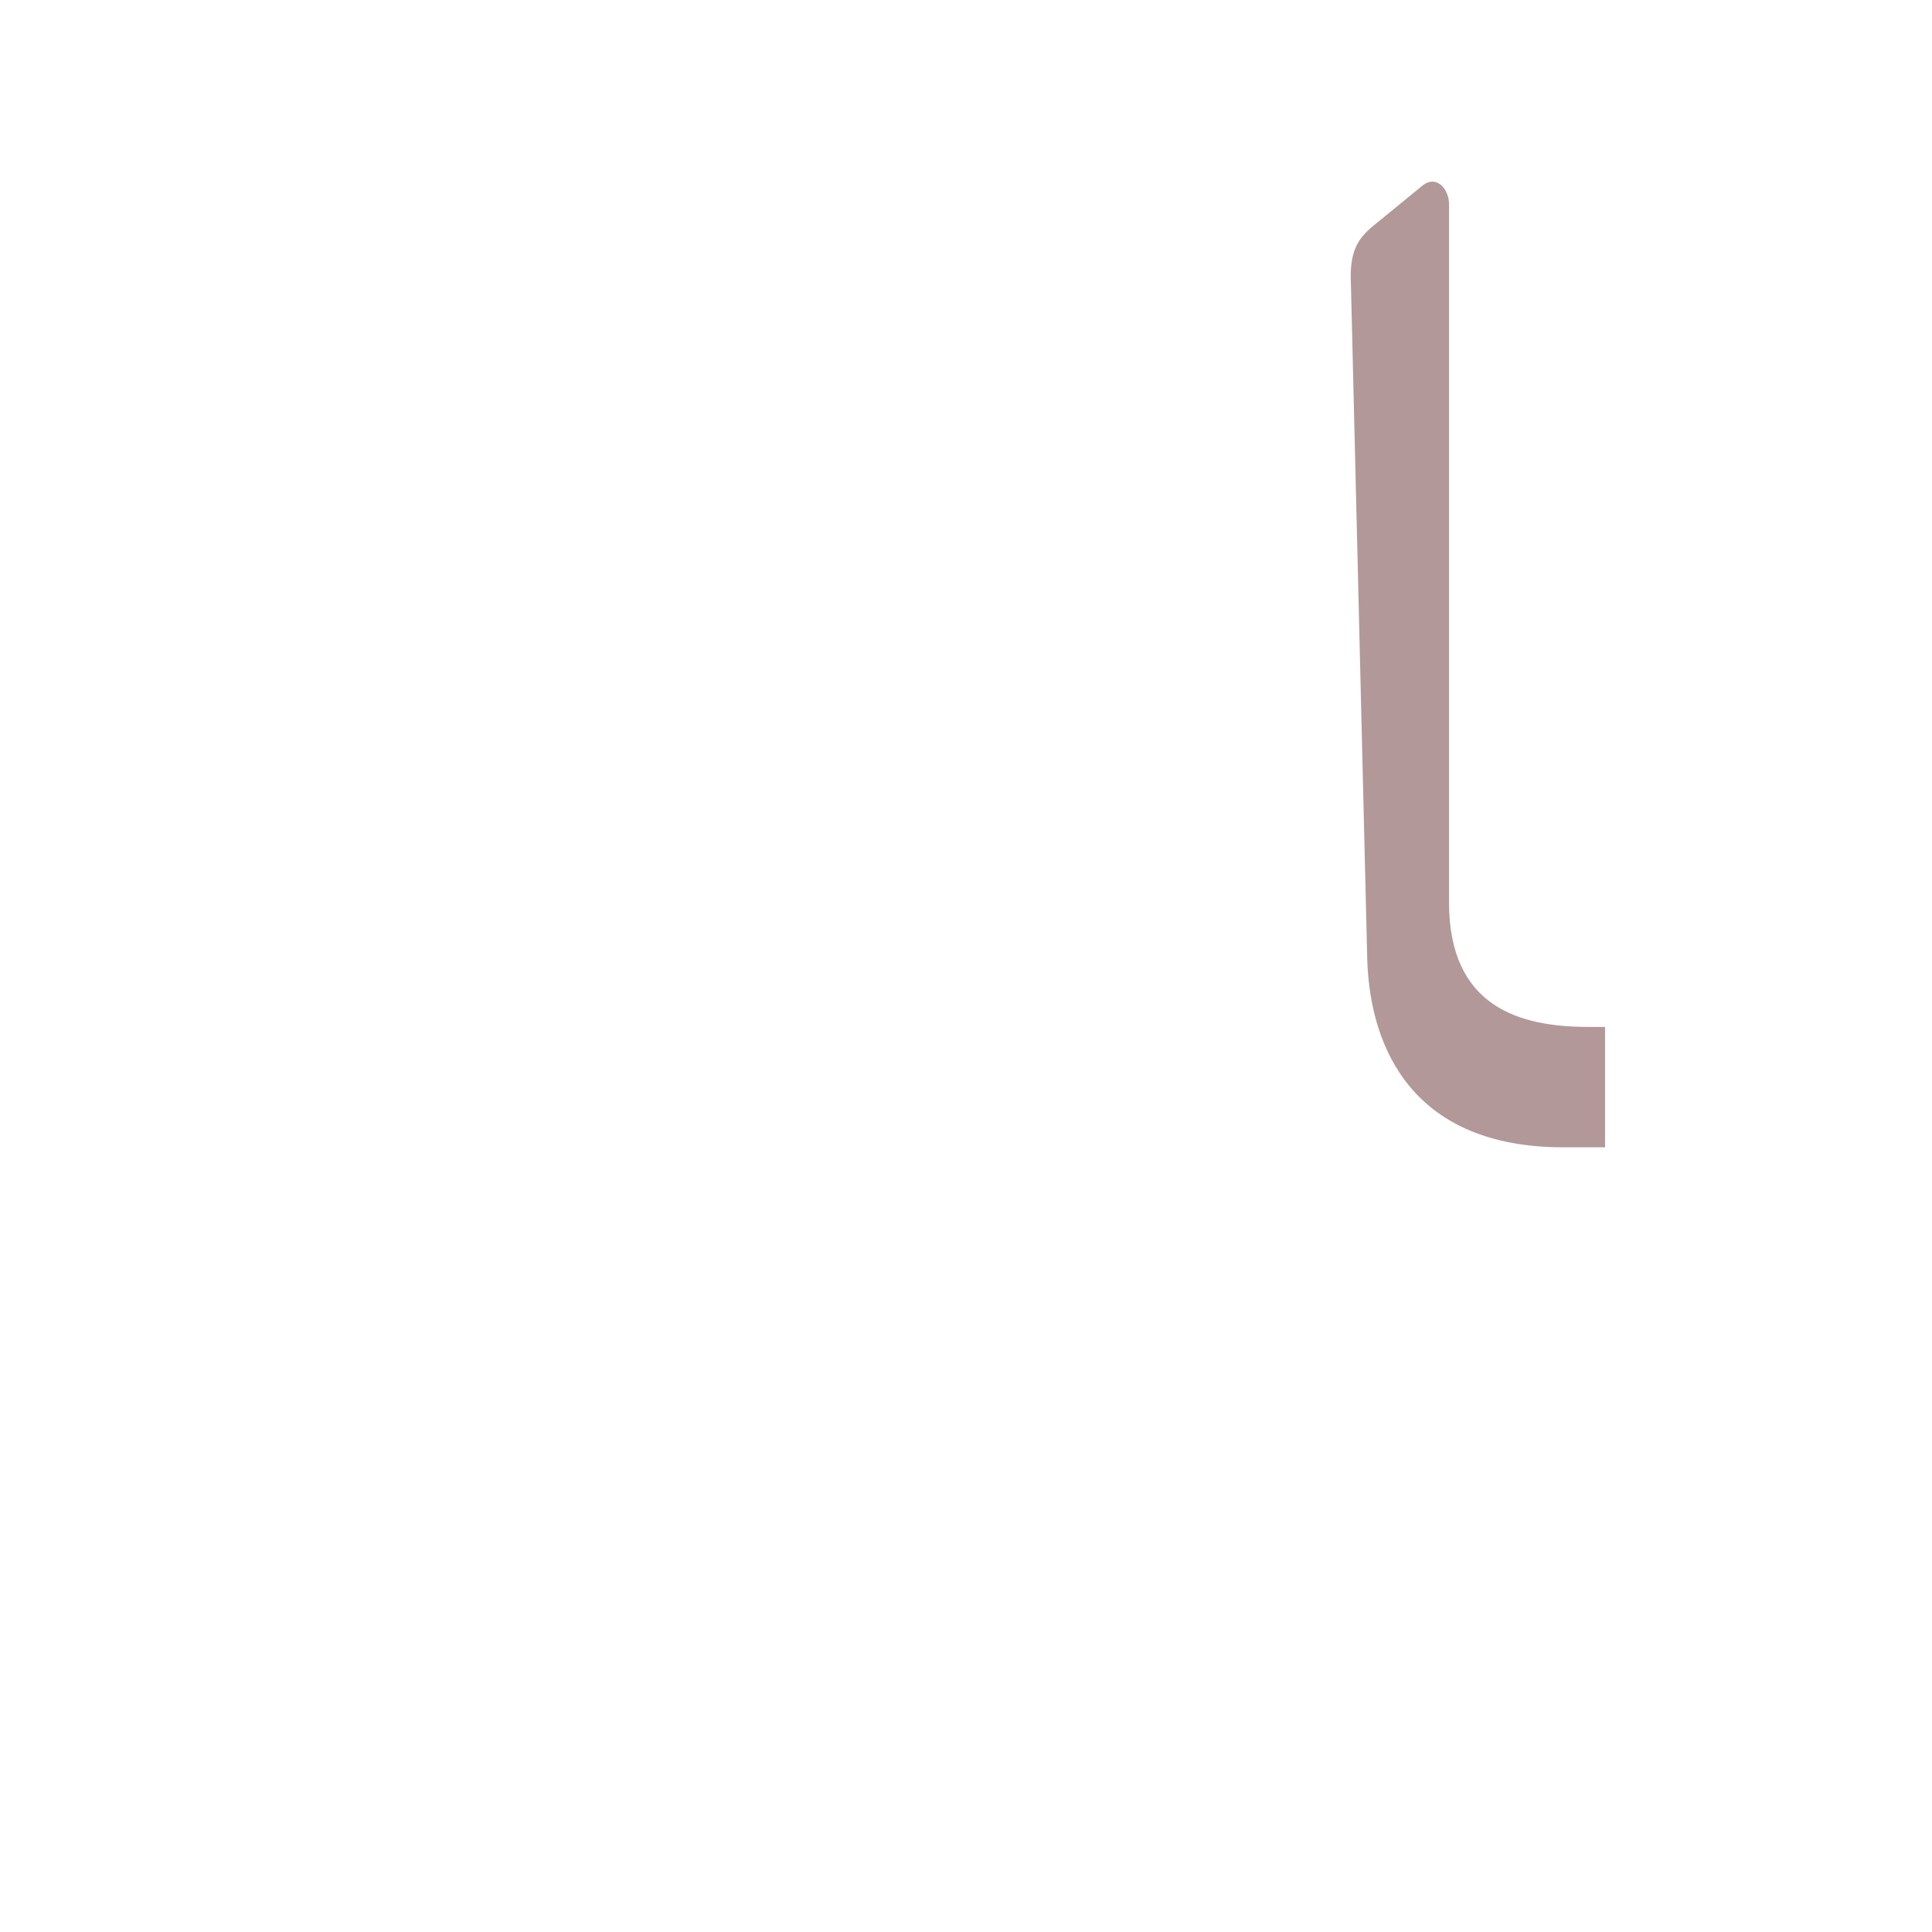
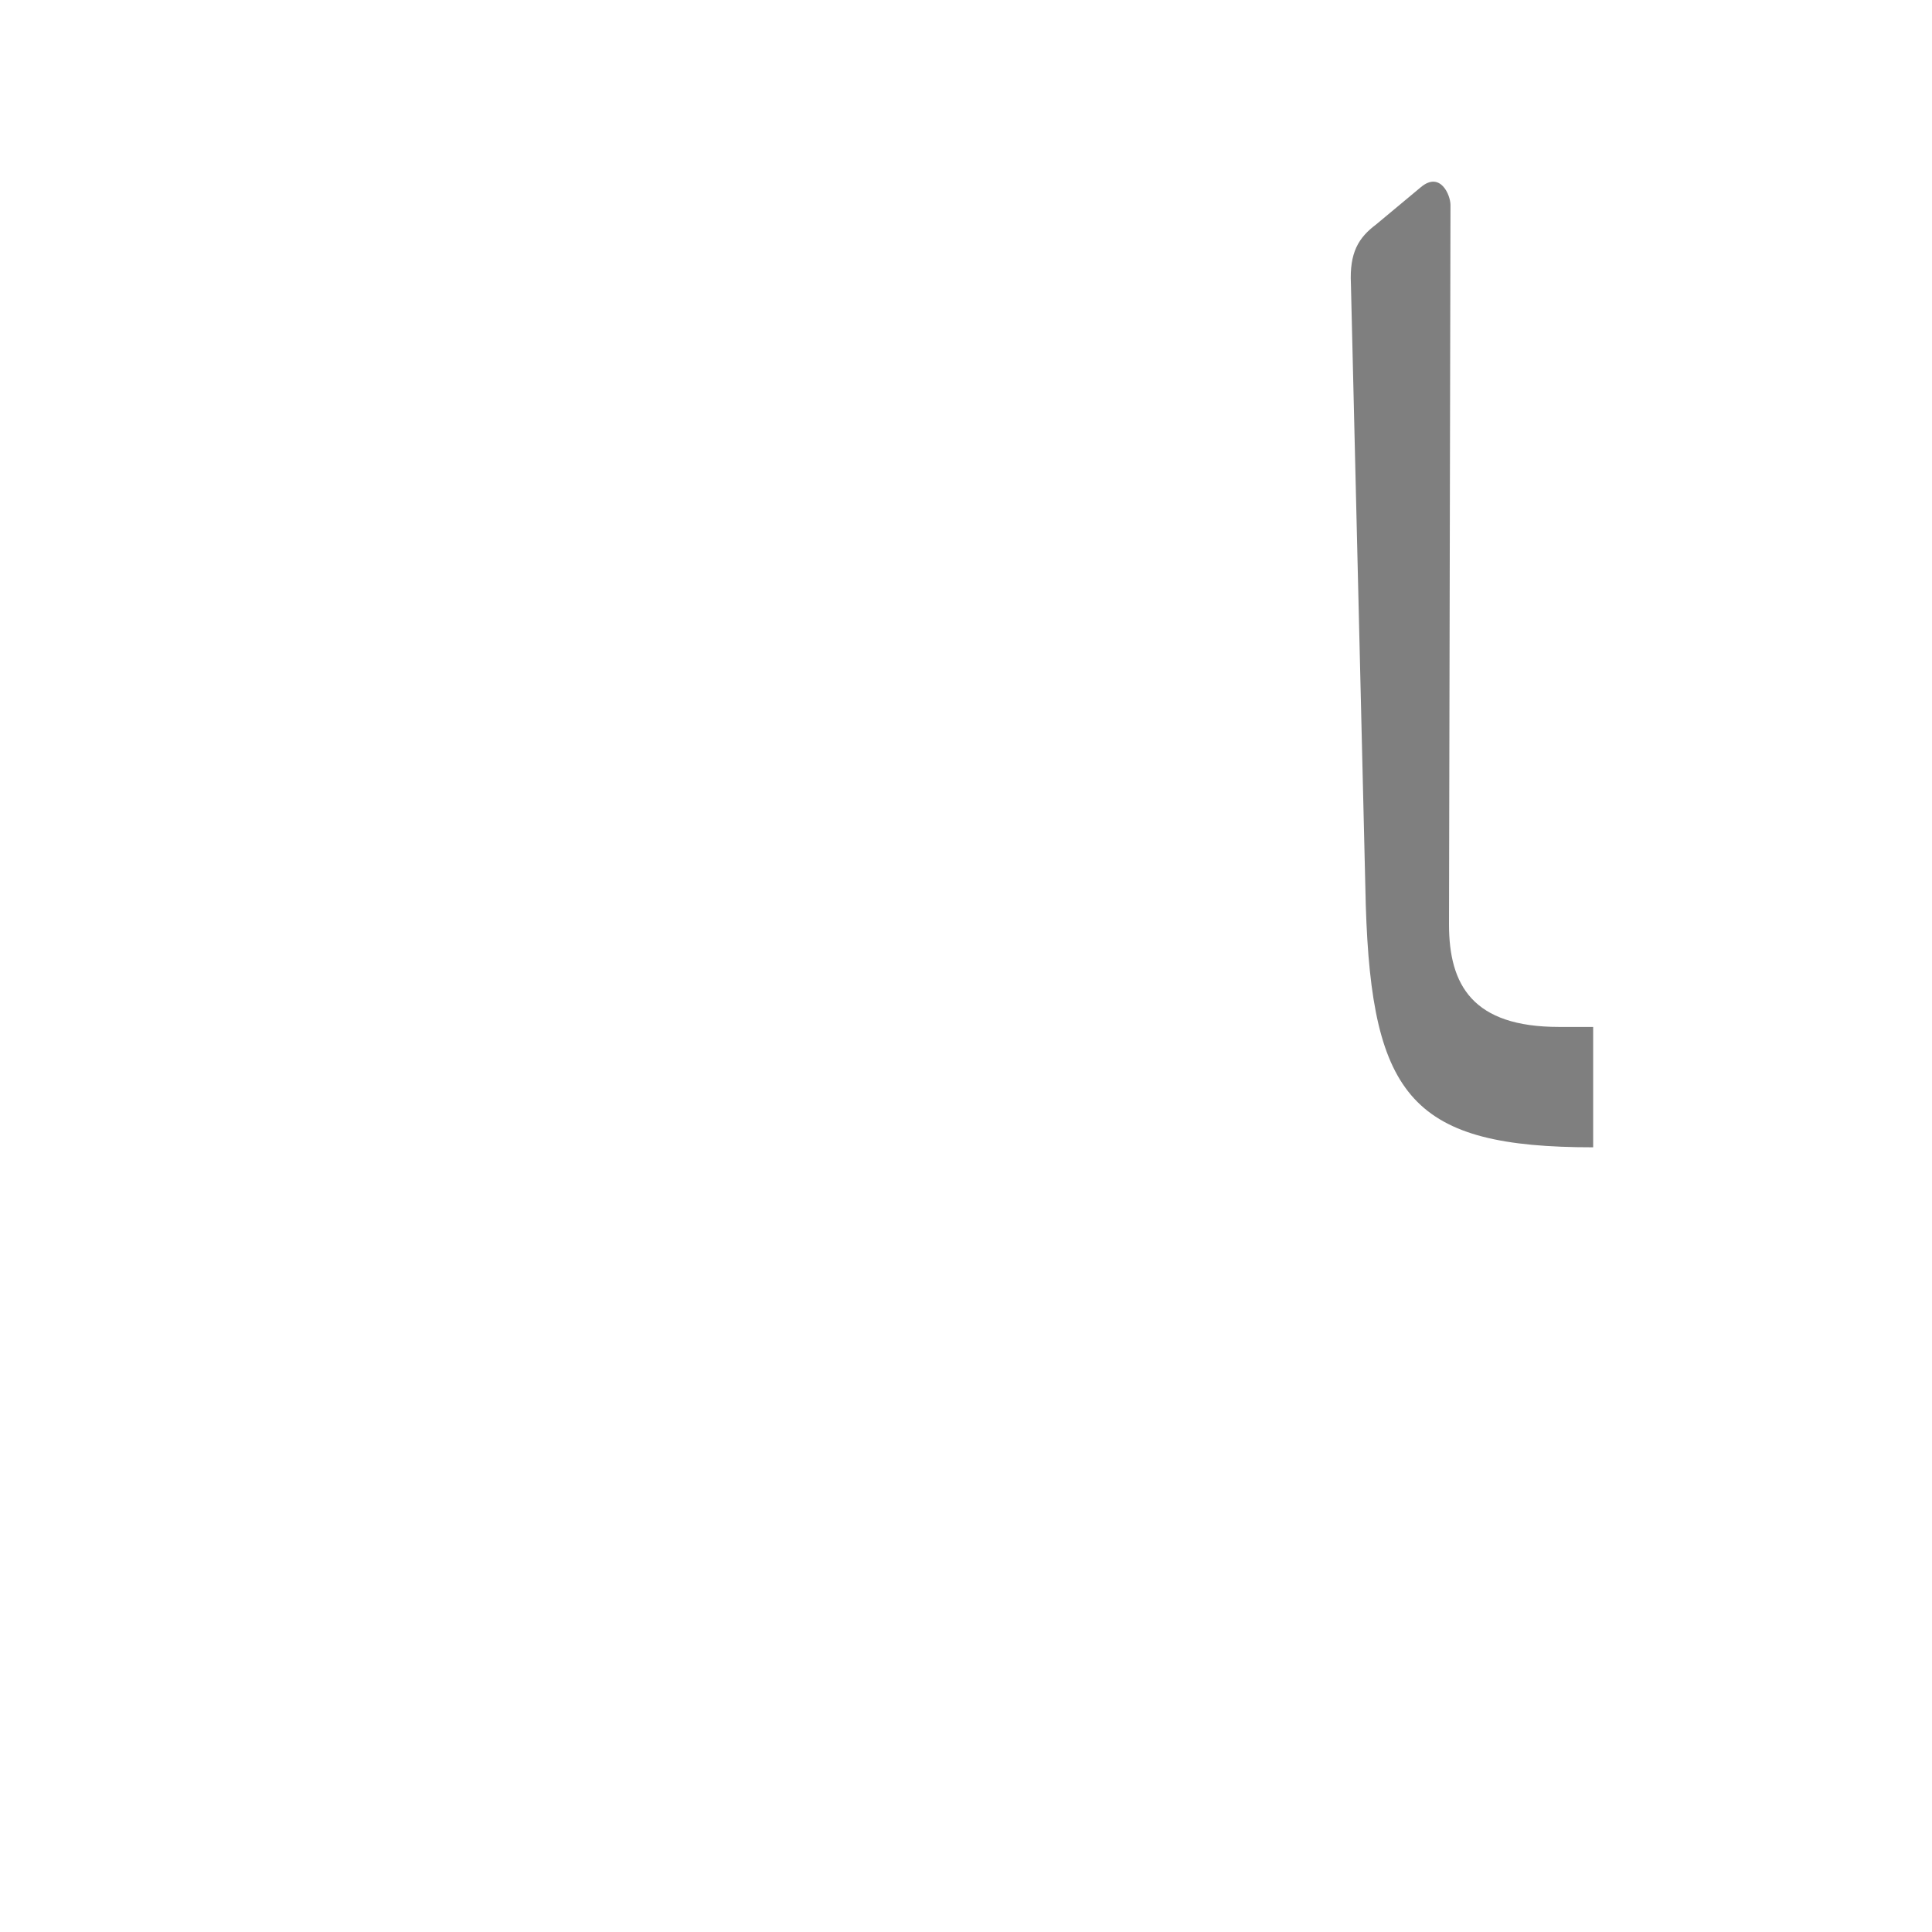
<svg xmlns="http://www.w3.org/2000/svg" xml:space="preserve" width="1300px" height="1300px" version="1.0" style="shape-rendering:geometricPrecision; text-rendering:geometricPrecision; image-rendering:optimizeQuality; fill-rule:evenodd; clip-rule:evenodd" viewBox="0 0 1300 1056">
  <defs>
    <style type="text/css">
   
    .fil0 {fill:black;fill-opacity:0.502}
    .fil6 {fill:black;fill-opacity:0.502}
    .fil7 {fill:#663333;fill-opacity:0.502}
    .fil4 {fill:#666666;fill-opacity:0.502}
    .fil8 {fill:#9900CC;fill-opacity:0.502}
    .fil5 {fill:#CCCC33;fill-opacity:0.502}
    .fil1 {fill:gray}
    .fil3 {fill:#996633}
    .fil2 {fill:#FF9999}
    .fil9 {fill:yellow}
   
  </style>
  </defs>
  <g id="_100:master" visibility="hidden">
    <path class="fil0" d="M975 558c-24,9 -16,13 -40,22 4,-12 -18,-60 -18,-76l-14 -423c-1,-40 -3,-45 62,-81 6,0 10,2 10,9l0 494c0,7 -32,42 0,55z" />
    <path class="fil1" d="M983 628l0 0c26,14 61,22 117,22l-1 -81c-40,0 -74,-6 -99,-16 -28,-10 -26,-34 -25,-55l-59 -8c2,37 -4,107 67,138z" />
  </g>
  <g id="Layer_x0020_1" visibility="hidden">
    <path class="fil0" d="M975 524l-55 -6 -18 -440c0,-14 39,-66 61,-78 5,0 12,5 12,9l0 515z" />
    <path class="fil2" d="M975 503c10,48 61,66 130,66l0 81c-54,0 -94,-9 -123,-25 -28,-16 -60,-56 -62,-107l55 -15z" />
  </g>
  <g id="Layer_x0020_2" visibility="hidden">
    <path class="fil0" d="M975 521l-41 70c-16,-21 -16,-64 -17,-96l-14 -414c-1,-40 -3,-45 62,-81 6,0 10,2 10,9l0 512z" />
    <path class="fil3" d="M975 520l-7 0 -34 71c37,47 111,59 166,59l0 -81c-22,0 -68,-6 -98,-15 -17,-5 -27,-18 -27,-34z" />
  </g>
  <g id="Layer_x0020_3" visibility="hidden">
    <path class="fil0" d="M918 535l57 -15c0,24 26,49 100,49l9 0 0 81 -12 0c-103,0 -154,-52 -154,-115z" />
    <path class="fil4" d="M975 537l-57 -2 -14 -427c-2,-52 -3,-57 29,-84l19 -16c13,-12 23,-11 23,9l0 520z" />
  </g>
  <g id="Layer_x0020_4" visibility="hidden">
    <path class="fil5" d="M1097 569l0 81 -12 0c-73,0 -167,-30 -167,-115l-14 -427c-2,-52 -3,-57 29,-84l19 -16c13,-12 23,-11 23,9l0 503c5,45 89,49 122,49z" />
  </g>
  <g id="Layer_x0020_6" visibility="hidden">
    <path class="fil6" d="M918 518l-3 -451c0,-21 -2,-25 21,-44l19 -17c14,-11 23,-6 23,9l-3 489c0,34 39,65 97,65l1 81c-81,0 -154,-45 -155,-132z" />
  </g>
  <g id="Layer_x0020_7" visibility="hidden">
    <path class="fil6" d="M916 520l59 -16c0,34 39,65 97,65l1 81c-81,0 -156,-44 -157,-130z" />
    <path class="fil7" d="M974 505l-58 15c5,-144 -6,-333 -18,-453 -2,-21 -2,-25 20,-44l20 -17c13,-11 21,-6 23,9 12,111 25,337 13,490z" />
  </g>
  <g id="Layer_x0020_8" visibility="hidden">
    <path class="fil7" d="M916 523c2,-137 -1,-345 -13,-456 -2,-21 -2,-25 21,-44l19 -17c14,-11 21,-6 23,9 16,118 21,408 3,552 -3,26 1,43 -2,60 -48,-24 -51,-74 -51,-104z" />
    <path class="fil8" d="M919 561l58 -93c-2,68 24,101 63,101l18 0 -1 81c-47,0 -122,-13 -138,-89z" />
  </g>
  <g id="Layer_x0020_9" visibility="hidden">
    <path class="fil7" d="M922 538l-14 -469c-1,-21 -4,-23 12,-36l31 -27c14,-11 23,-6 23,9l0 554 -52 -31z" />
    <path class="fil9" d="M1065 569l-3 81c-40,0 -72,-9 -97,-26 -37,-25 -45,-62 -44,-121l53 4 5 19c9,39 54,43 86,43z" />
  </g>
  <g id="Layer_x0020_11" visibility="hidden">
    <path class="fil0" d="M1086 650l3 -81c-81,0 -118,-34 -114,-149 0,-8 -4,-14 -15,-10l-23 9c-8,3 -17,11 -17,18 -2,137 28,213 166,213z" />
    <path class="fil7" d="M975 486l-53 19 -13 -436c-1,-21 4,-30 15,-39l33 -27c10,-8 18,3 18,12l0 471z" />
  </g>
-   <g id="Layer_x0020_12">
+   <g id="Layer_x0020_12" visibility="hidden">
    <path class="fil7" d="M920 524l-11 -455c-1,-21 4,-30 15,-39l33 -27c10,-8 18,3 18,12l0 470c0,71 48,84 94,84l11 0 0 81 -28 0c-100,0 -130,-65 -132,-126z" />
  </g>
+   <g id="Layer_x0020_13">
+     <path class="fil0" d="M1072 650l0 -81 -23 0c-58,0 -74,-28 -74,-69l1 -484c0,-7 -7,-23 -20,-12l-30 25c-12,9 -18,19 -17,40l10 418c4,130 32,163 153,163z" />
+   </g>
</svg>
